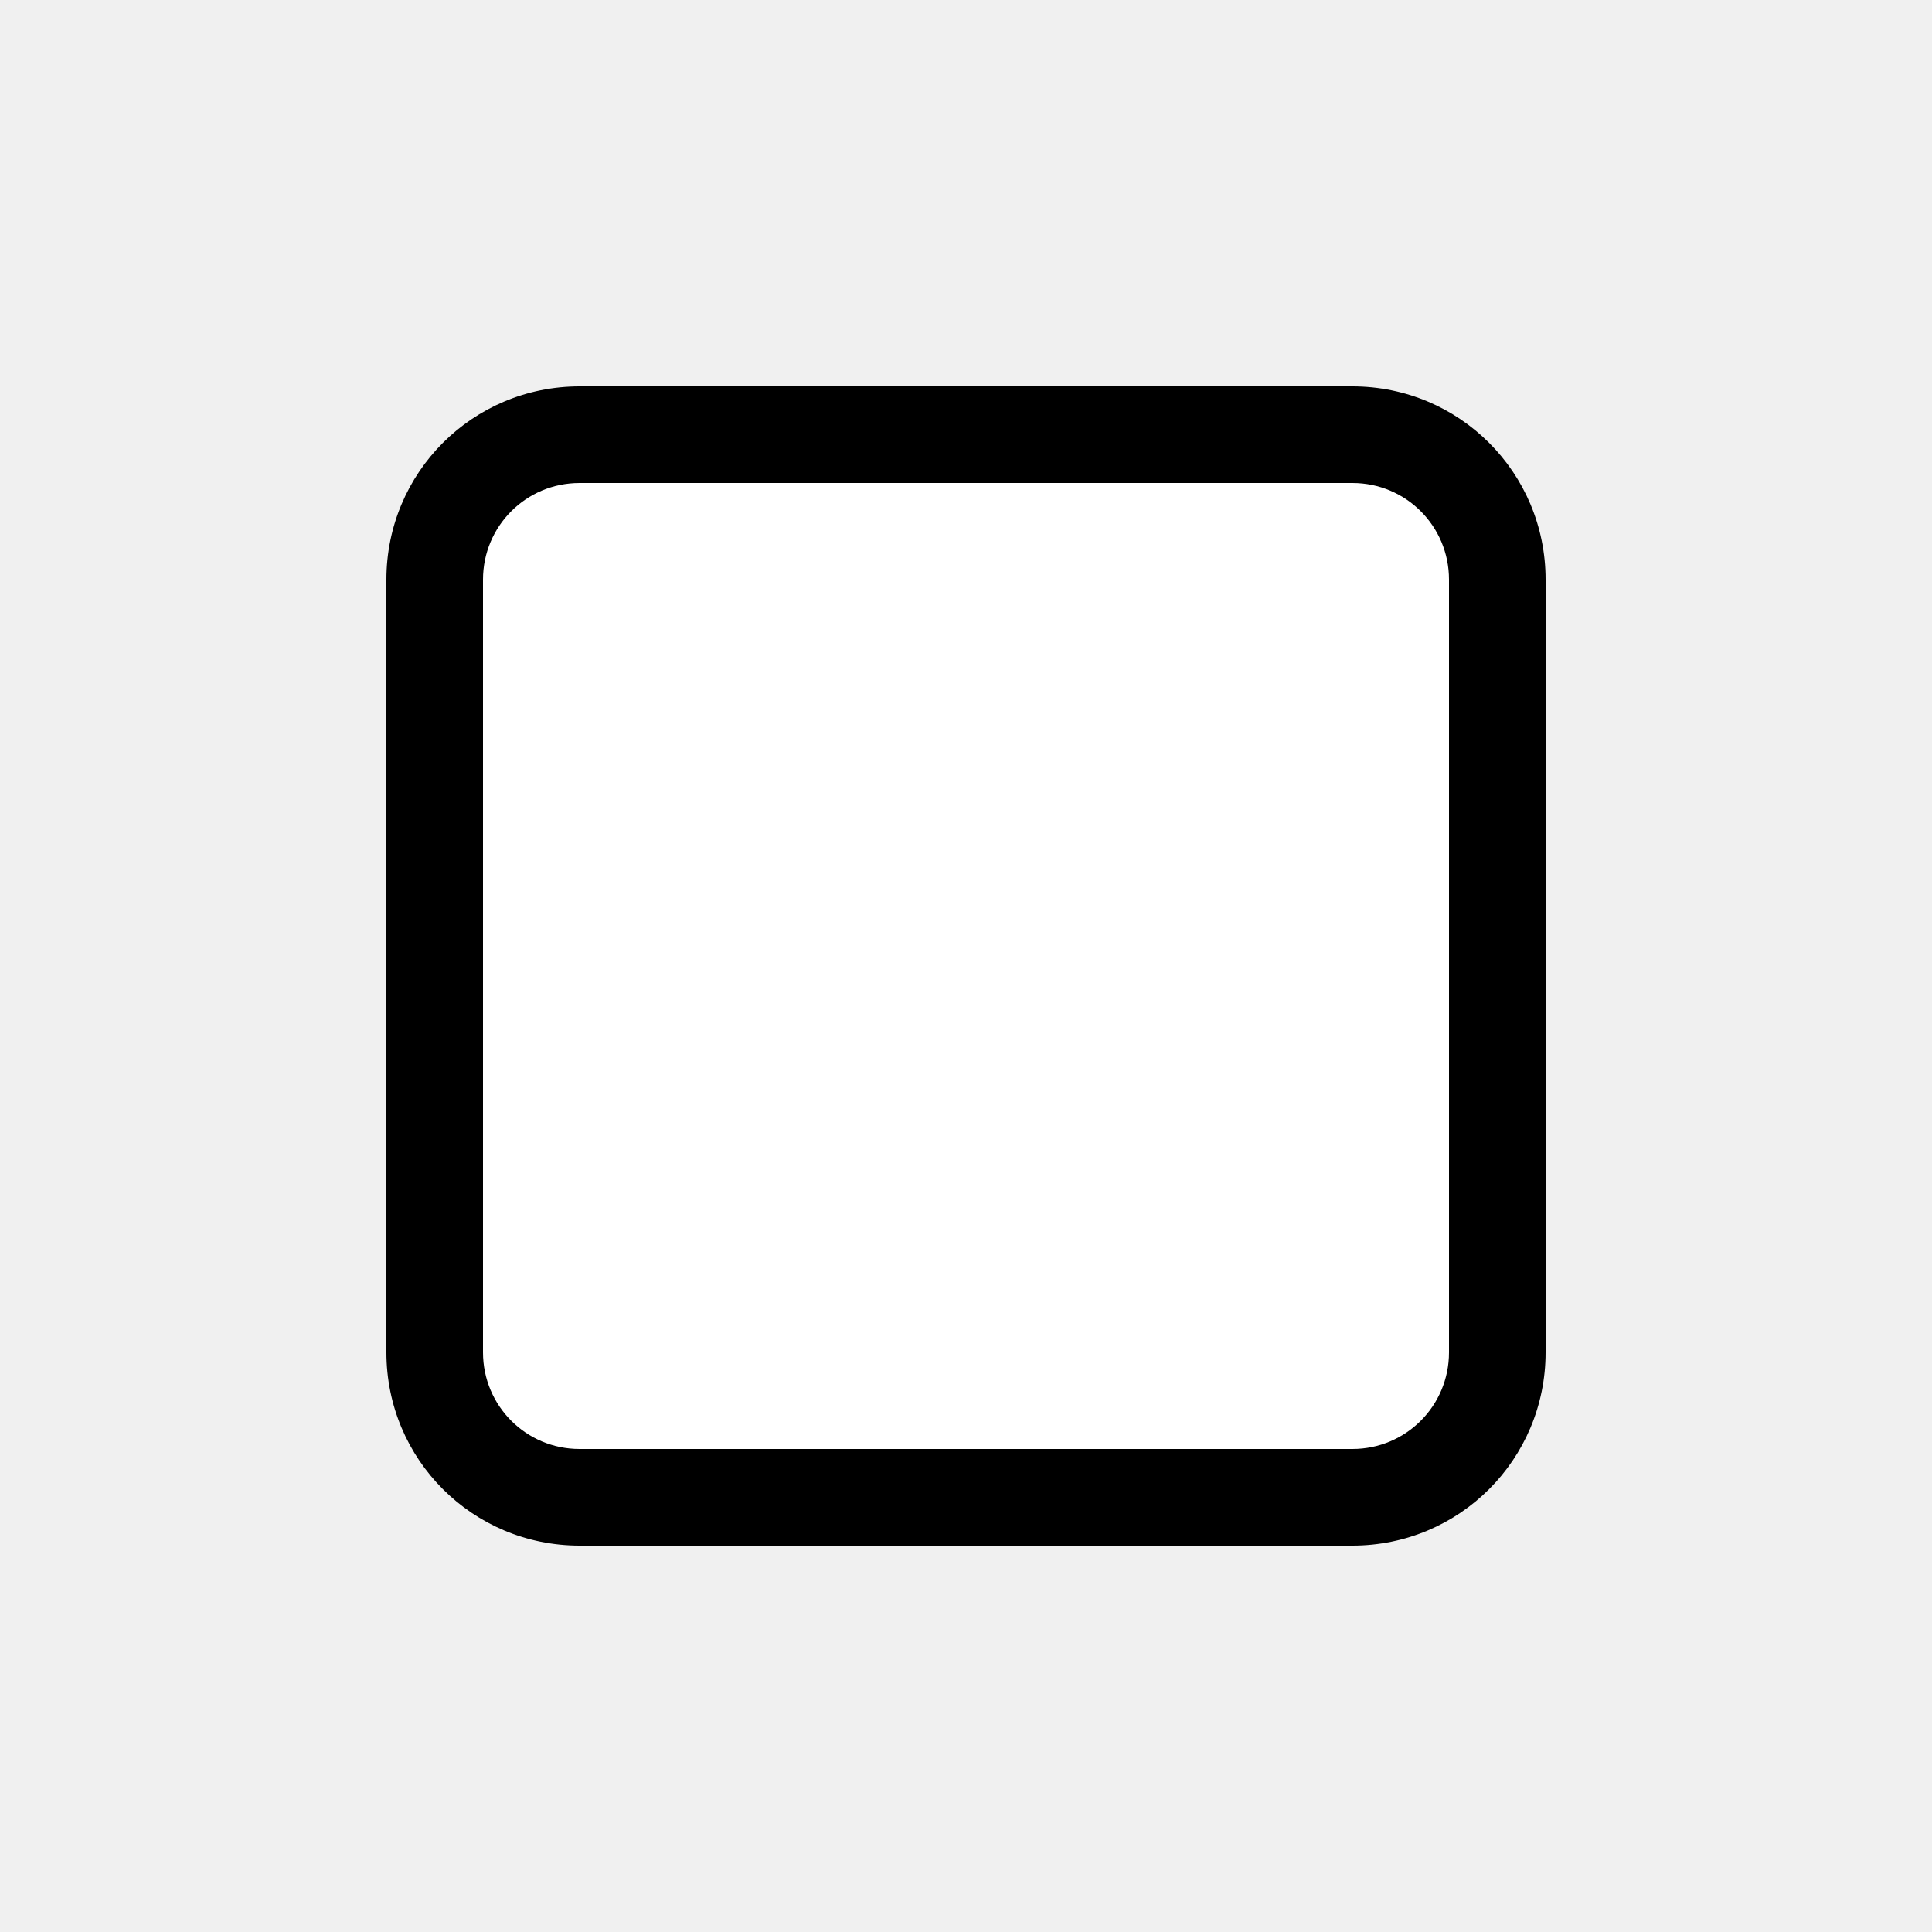
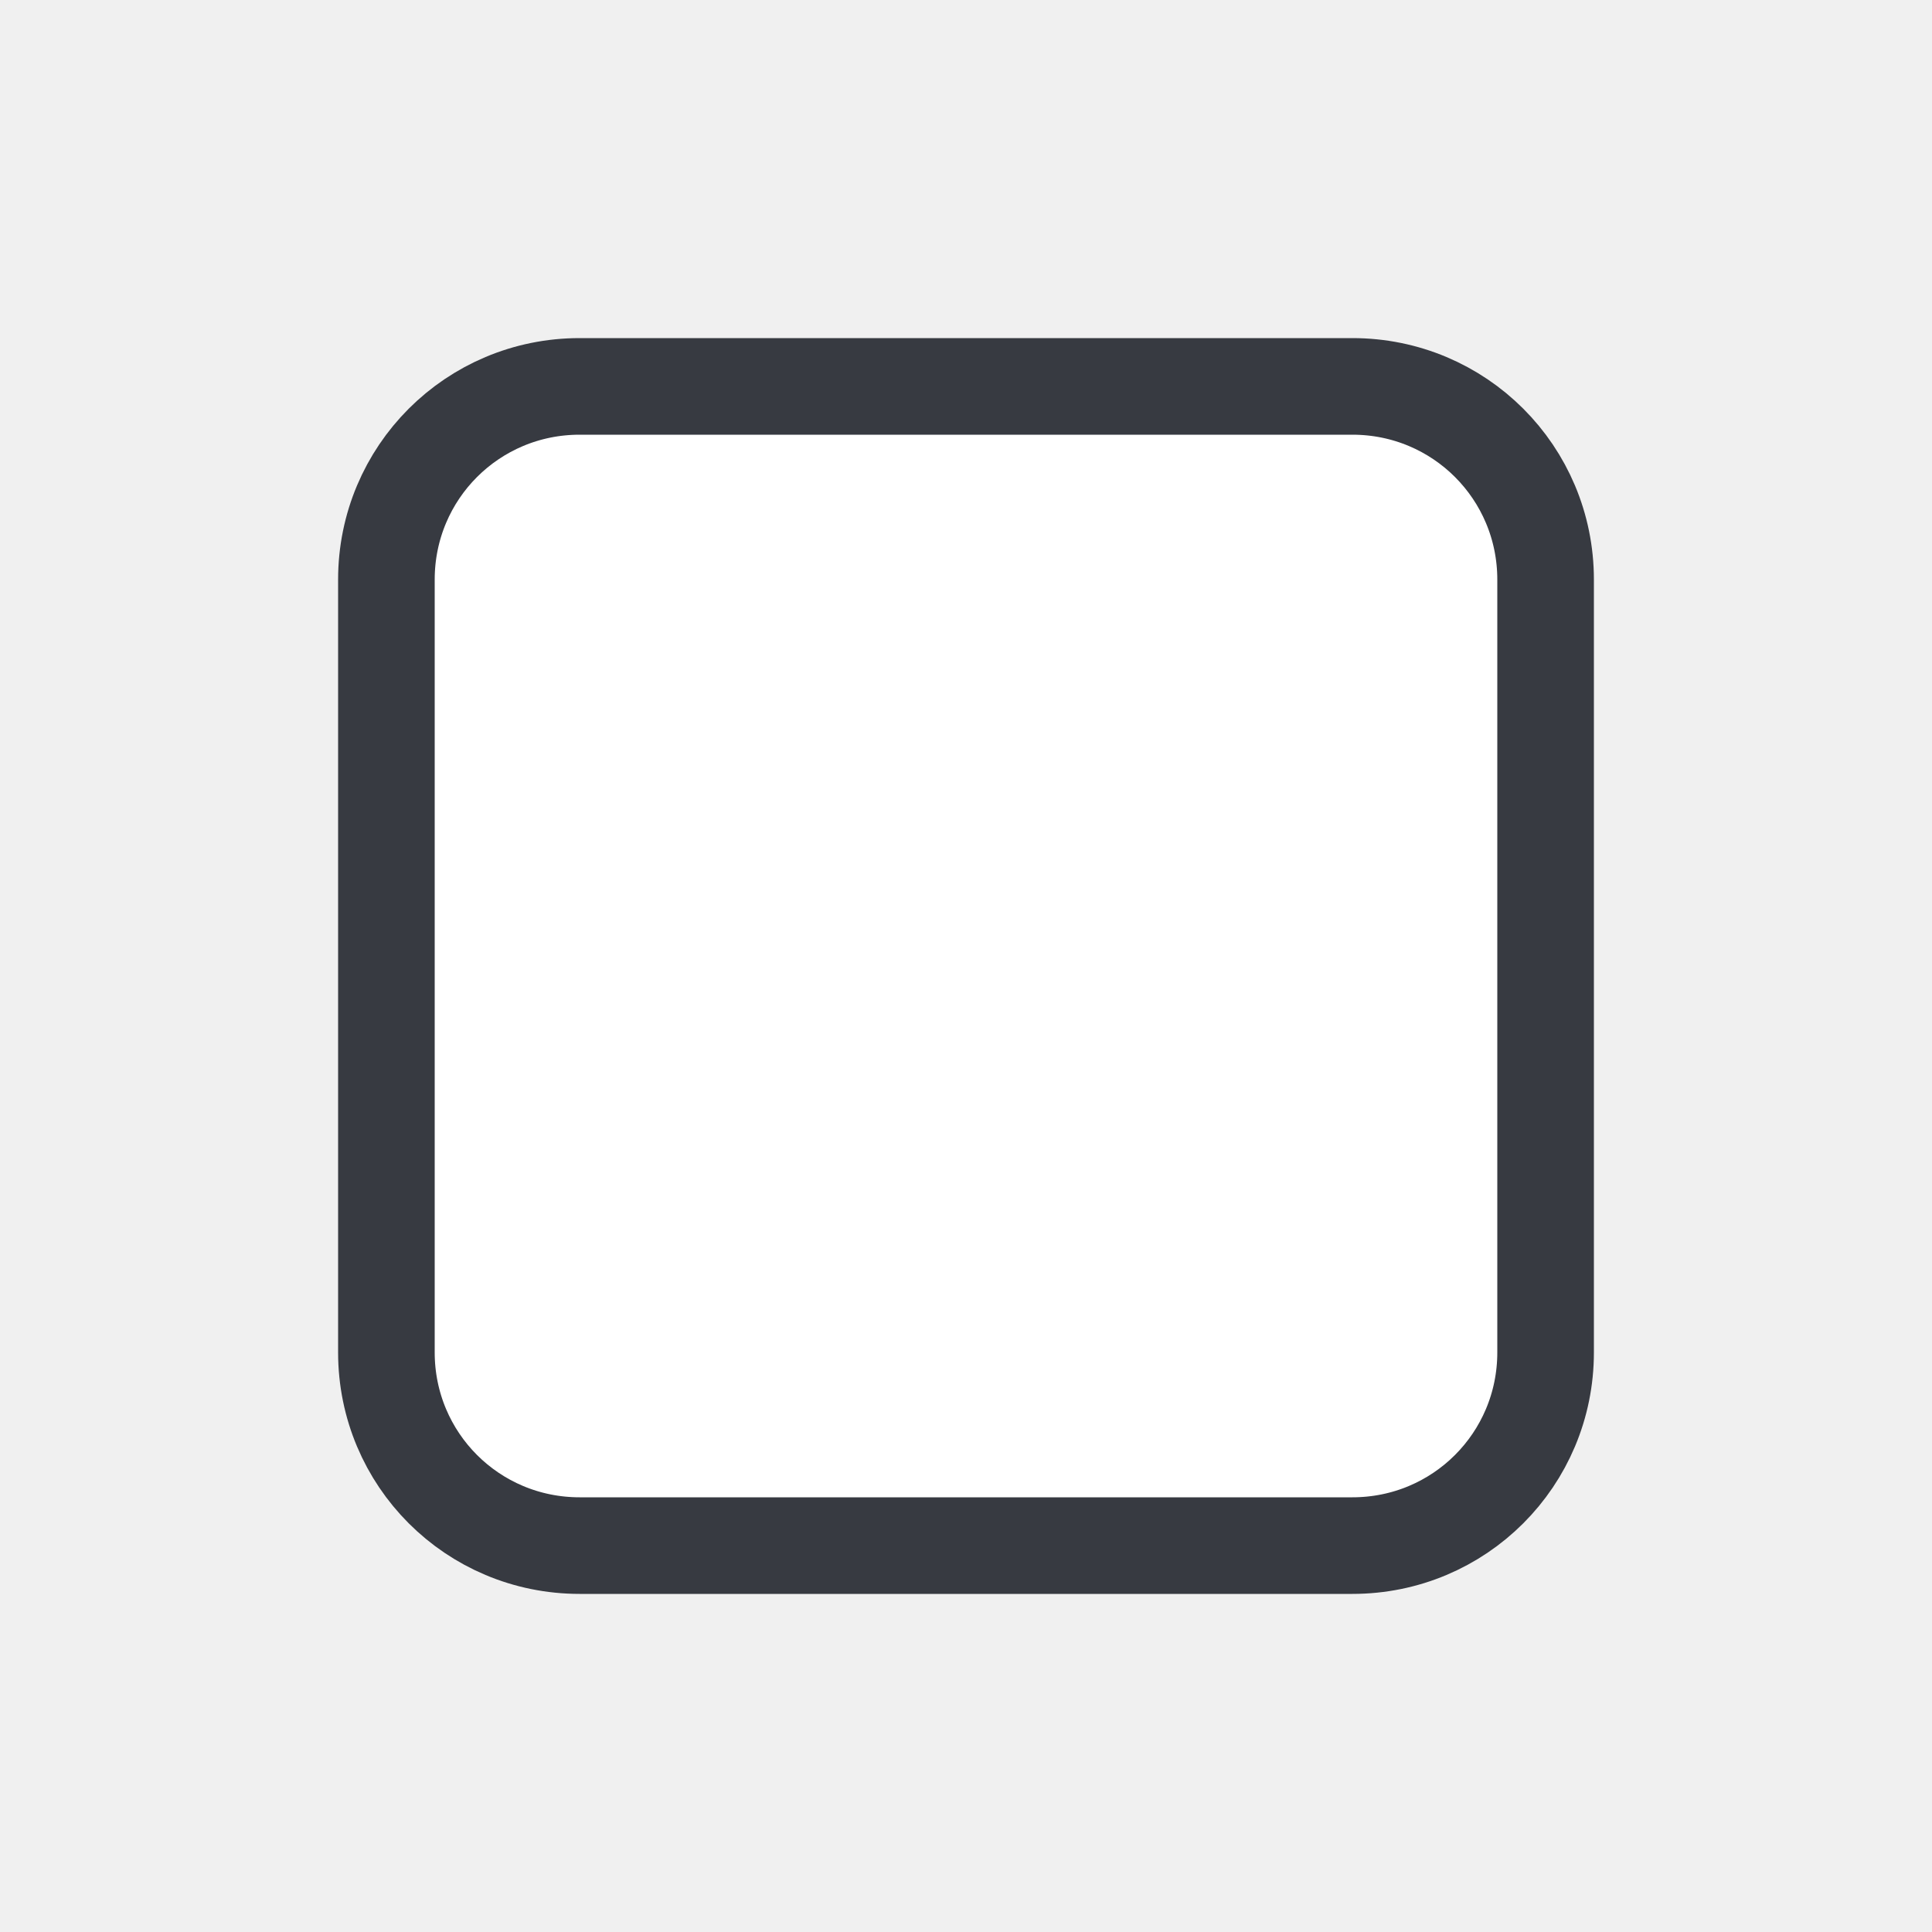
<svg xmlns="http://www.w3.org/2000/svg" xmlns:xlink="http://www.w3.org/1999/xlink" width="40" height="40" id="svg5038" version="1.1">
  <defs id="defs5040">
    <linearGradient y2="1106.529" x2="808" y1="1040.737" x1="806.395" gradientTransform="matrix(0.04728153,0,0,0.5206389,144.2916,-314.7812)" gradientUnits="userSpaceOnUse" id="linearGradient5726" xlink:href="#linearGradient85841-7-0" />
    <linearGradient id="linearGradient85841-7-0">
      <stop style="stop-color:#242424;stop-opacity:1" offset="0" id="stop85843-4-8" />
      <stop id="stop85845-0-5" offset="0.634" style="stop-color:#101010;stop-opacity:1;" />
      <stop style="stop-color:#262626;stop-opacity:1" offset="1" id="stop85847-7-3" />
    </linearGradient>
  </defs>
  <g id="layer1" transform="translate(0,-8)">
-     <path style="color:#000000;fill:#ffffff;fill-opacity:1;fill-rule:nonzero;stroke:none;stroke-width:0.5;marker:none;visibility:visible;display:inline;overflow:visible;enable-background:new" d="m 11.2,17 c -0.179,0 -0.349,0.029 -0.516,0.069 C 9.718,17.301 9,18.16 9,19.2 l 0,17.6 c 0,1.219 0.981,2.2 2.2,2.2 l 17.6,0 C 30.019,39 31,38.019 31,36.8 L 31,19.2 C 31,18.16 30.282,17.301 29.316,17.069 29.145,17.049 28.976,17 28.8,17 z" id="path4863-7-1" />
-     <path style="color:#000000;fill:#000000;fill-opacity:1;fill-rule:nonzero;stroke:none;stroke-width:0.5;marker:none;visibility:visible;display:inline;overflow:visible;enable-background:new" d="m 12,16 c -2.216,0 -4,1.784 -4,4 l 0,16 c 0,2.216 1.784,4 4,4 l 16,0 c 2.216,0 4,-1.784 4,-4 l 0,-16 c 0,-2.216 -1.784,-4 -4,-4 z m 0,2 16,0 c 1.108,0 2,0.892 2,2 l 0,16 c 0,1.108 -0.892,2 -2,2 l -16,0 c -1.108,0 -2,-0.892 -2,-2 l 0,-16 c 0,-1.108 0.892,-2 2,-2 z" id="path4681-0" />
+     <path style="color:#000000;display:inline;overflow:visible;visibility:visible;fill:#ffffff;fill-opacity:1;fill-rule:nonzero;stroke:#373a41;stroke-width:2;stroke-miterlimit:4;stroke-dasharray:none;stroke-opacity:1;marker:none;enable-background:new" d="m 12,16 c -2.216,0 -4,1.784 -4,4 l 0,16 c 0,2.216 1.784,4 4,4 l 16,0 c 2.216,0 4,-1.784 4,-4 l 0,-16 c 0,-2.216 -1.784,-4 -4,-4 z" id="path4681-0" />
  </g>
</svg>
